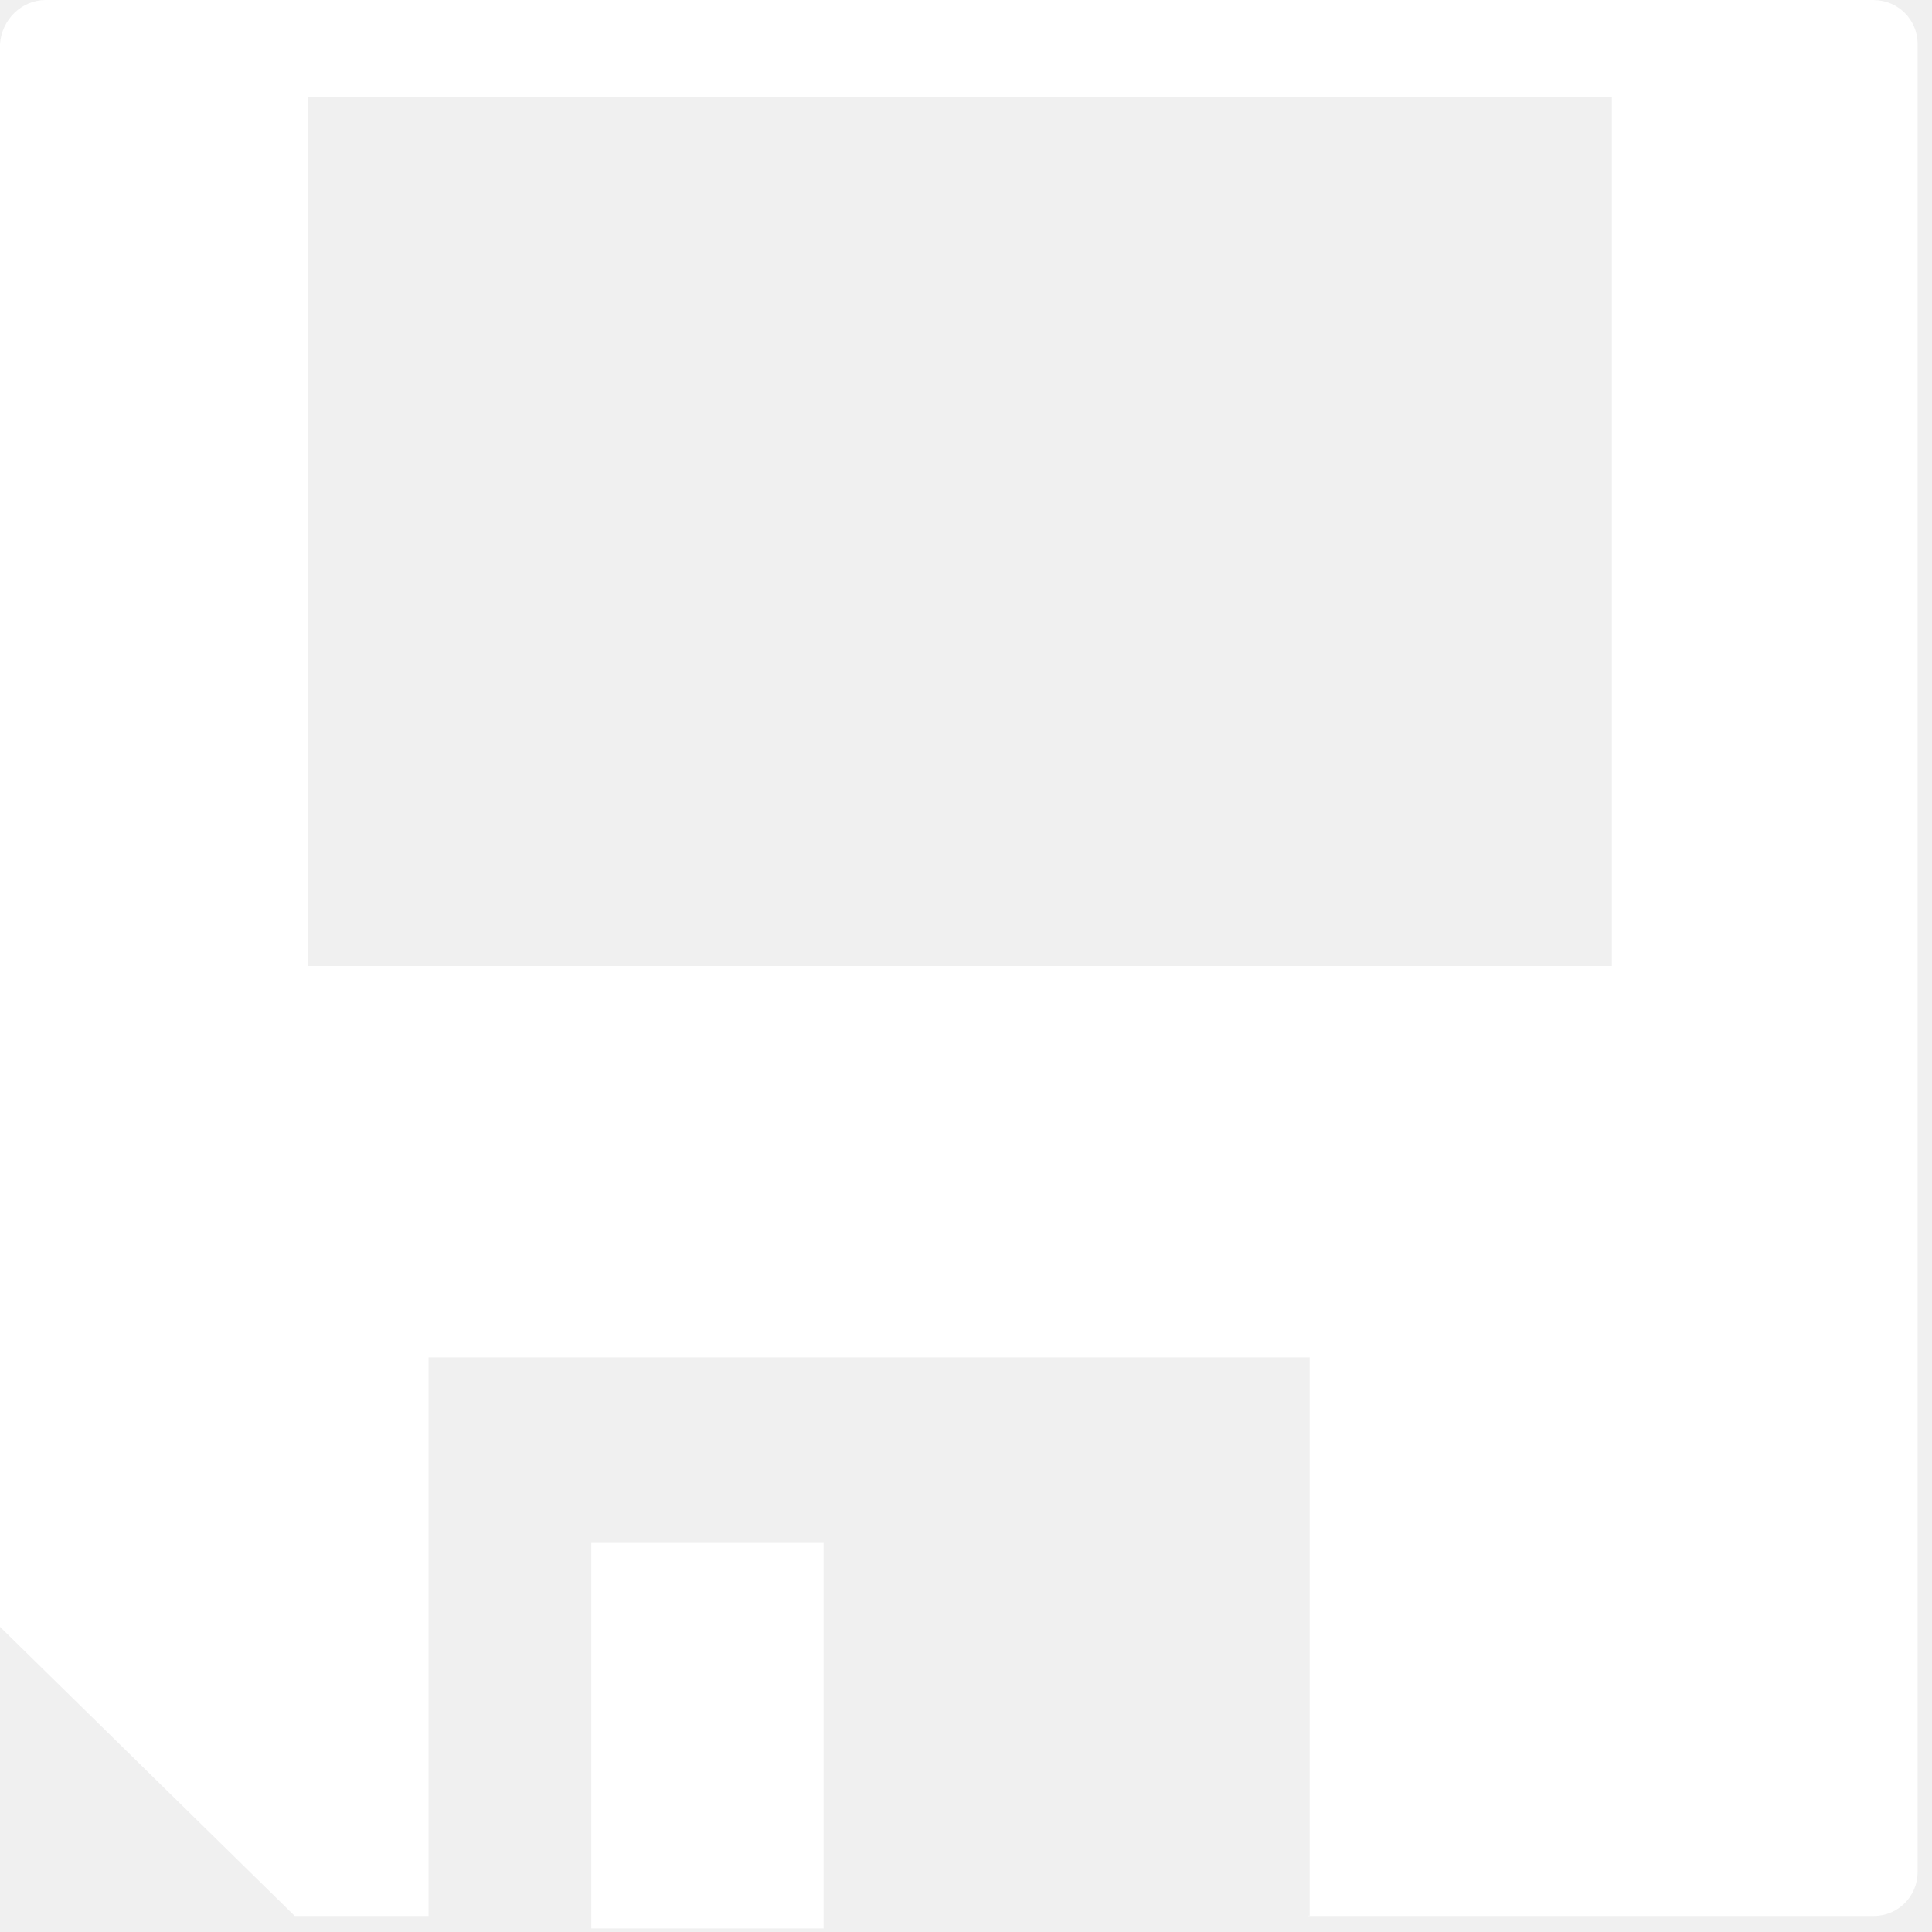
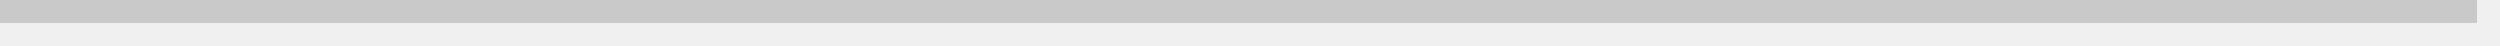
- <svg xmlns="http://www.w3.org/2000/svg" version="1.1" width="20px" height="20px">
-   <g transform="matrix(1 0 0 1 -547 -932 )">
-     <path d="M 6.121 19.868  L 6.121 15.965  L 8.526 15.965  L 8.526 19.868  L 6.121 19.868  Z M 19.398 0  L 0.472 0  C 0.221 0.001  0.018 0.204  0 0.454  L 0 16.841  L 3.051 19.834  L 4.436 19.834  L 4.436 19.831  L 4.436 19.157  L 4.436 14.051  L 13.558 14.051  L 13.558 19.831  L 13.544 19.831  L 13.544 19.834  L 19.398 19.834  C 19.648 19.834  19.851 19.631  19.851 19.38  L 19.851 0.454  C 19.851 0.204  19.648 0.001  19.398 0.001  Z M 16.686 9.982  L 16.686 10  L 3.184 10  L 3.184 1  L 16.686 1  L 16.686 9.982  Z M 6.121 19.963  L 6.121 19.831  L 8.526 19.831  L 8.526 19.963  L 6.121 19.963  Z " fill-rule="nonzero" fill="#ffffff" stroke="none" transform="matrix(1 0 0 1 547 932 )" />
+ <svg xmlns="http://www.w3.org/2000/svg" version="1.1" width="109px" height="2px">
+   <g transform="matrix(1 0 0 1 -1228 -1234 )">
+     <path d="M 1228 1234.5  L 1336 1234.5  " stroke-width="1" stroke="#c9c9c9" fill="none" />
  </g>
</svg>
